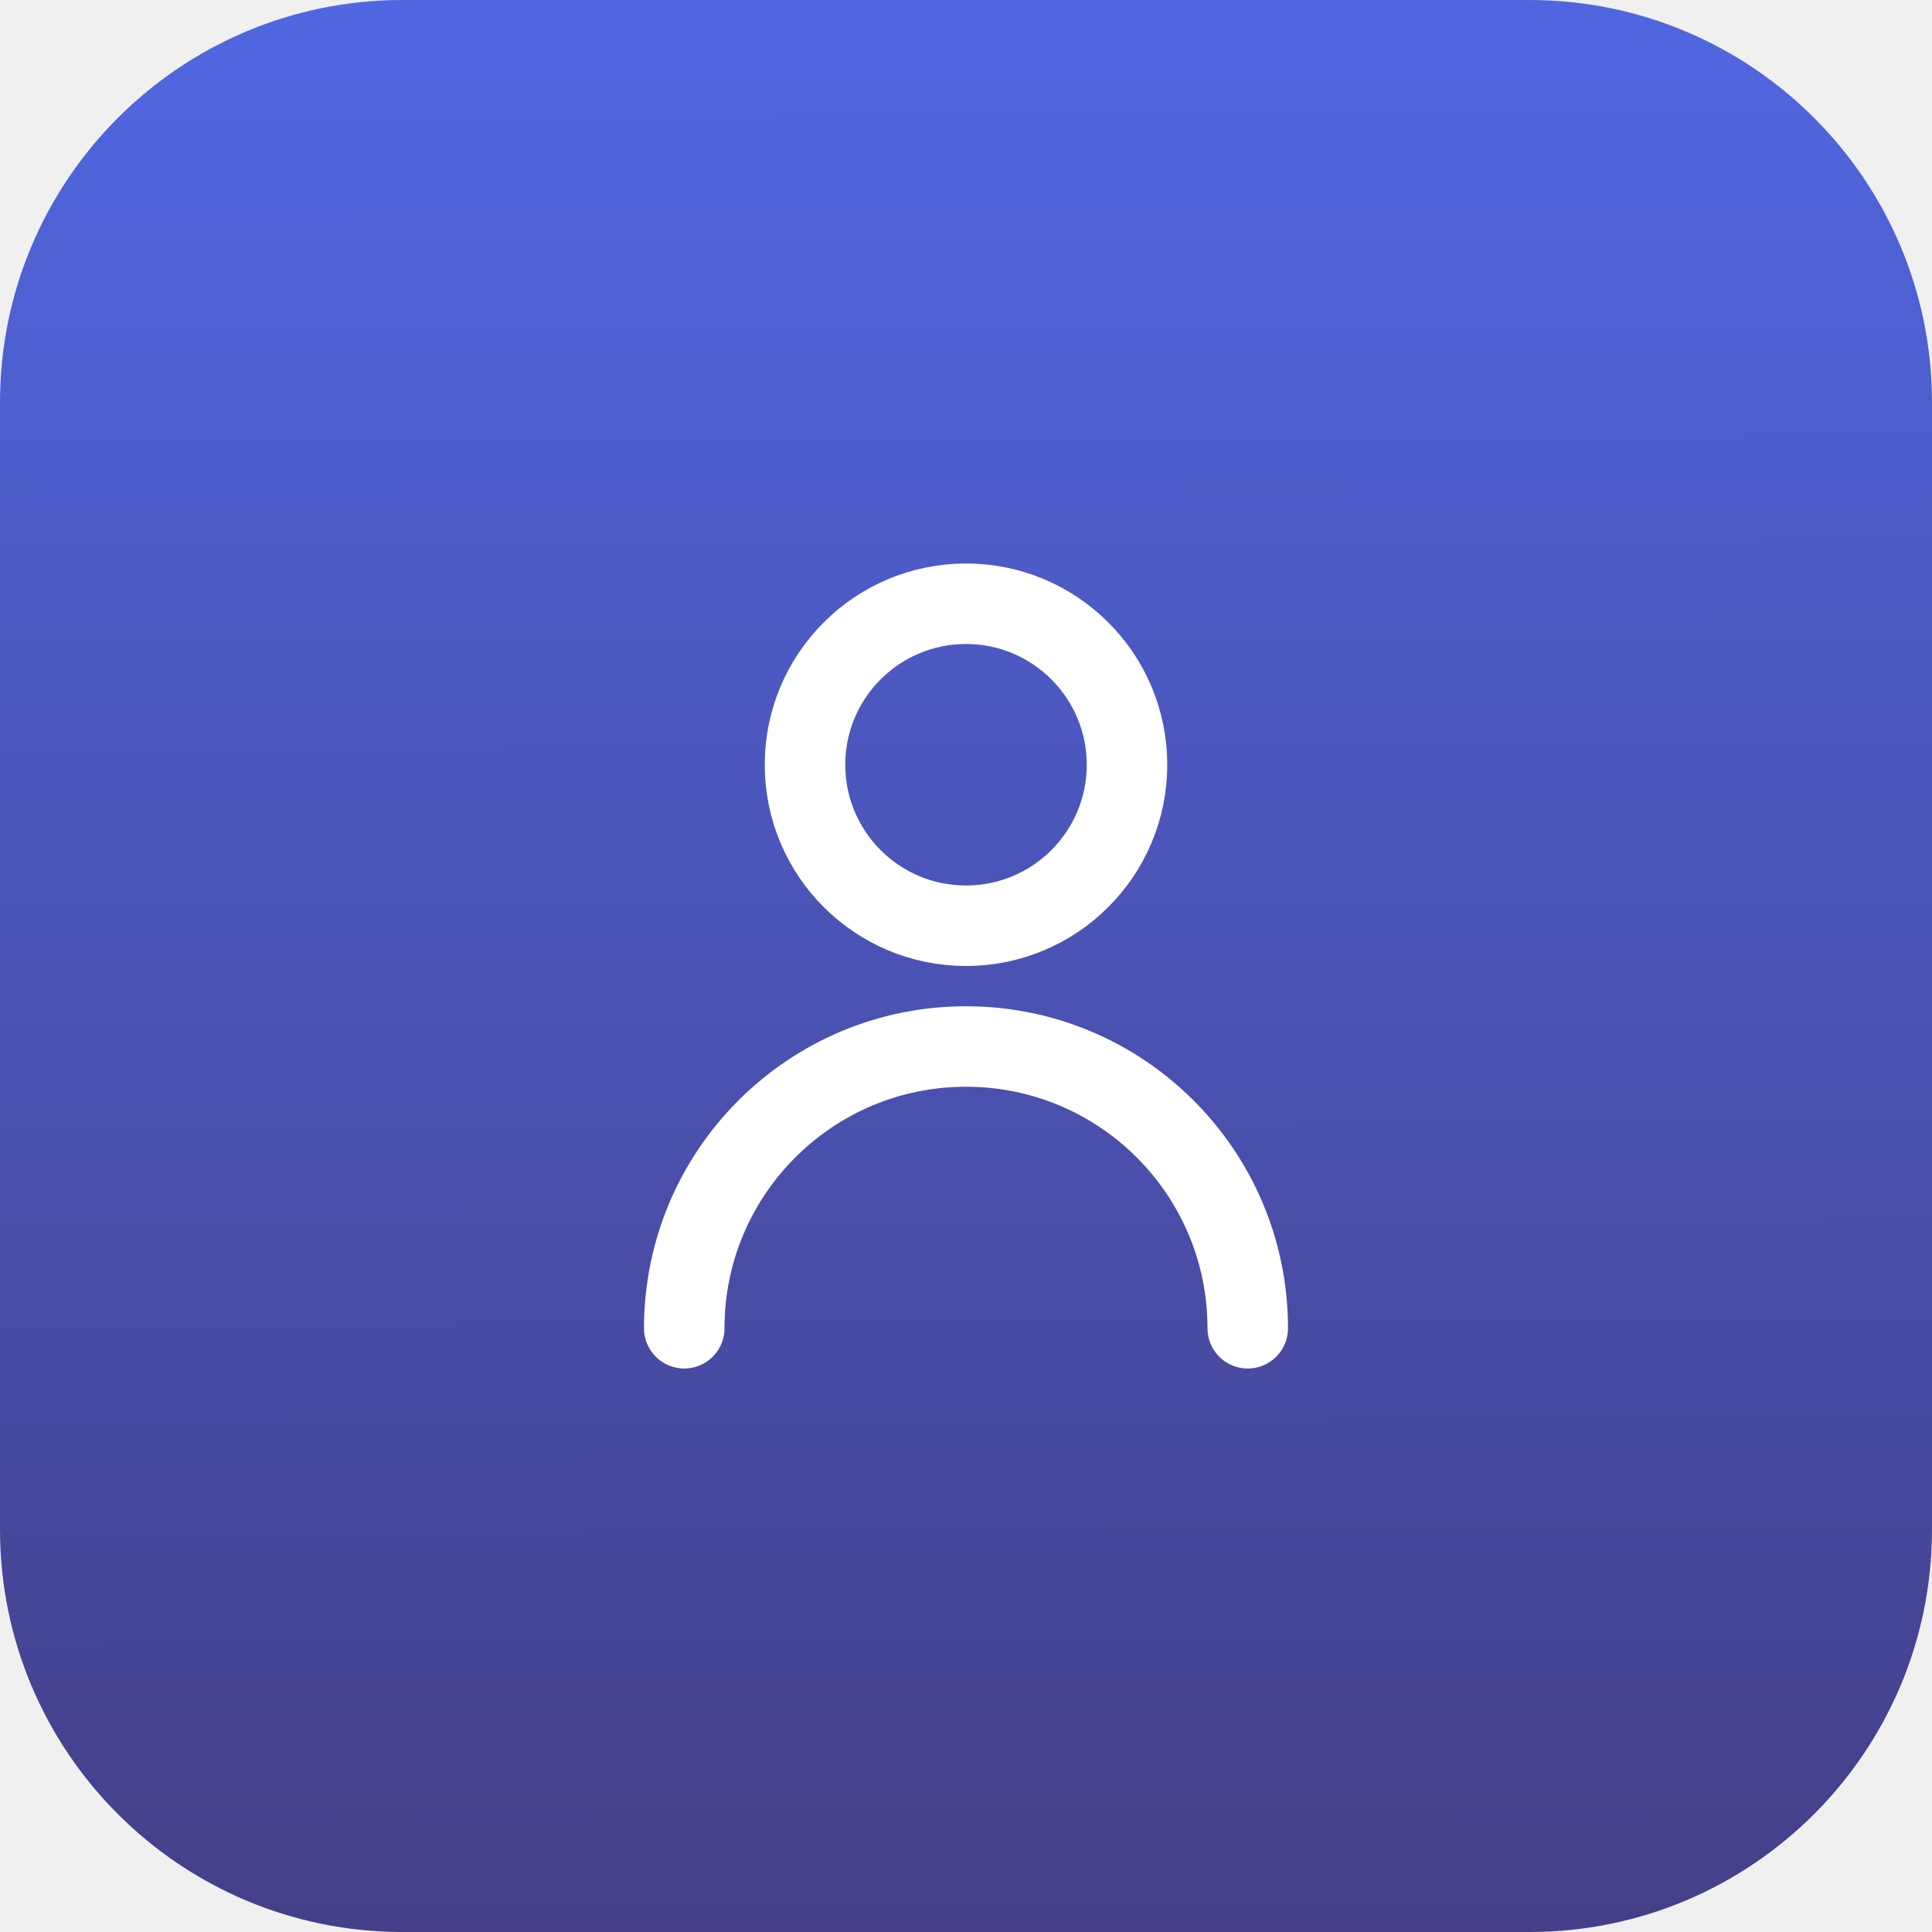
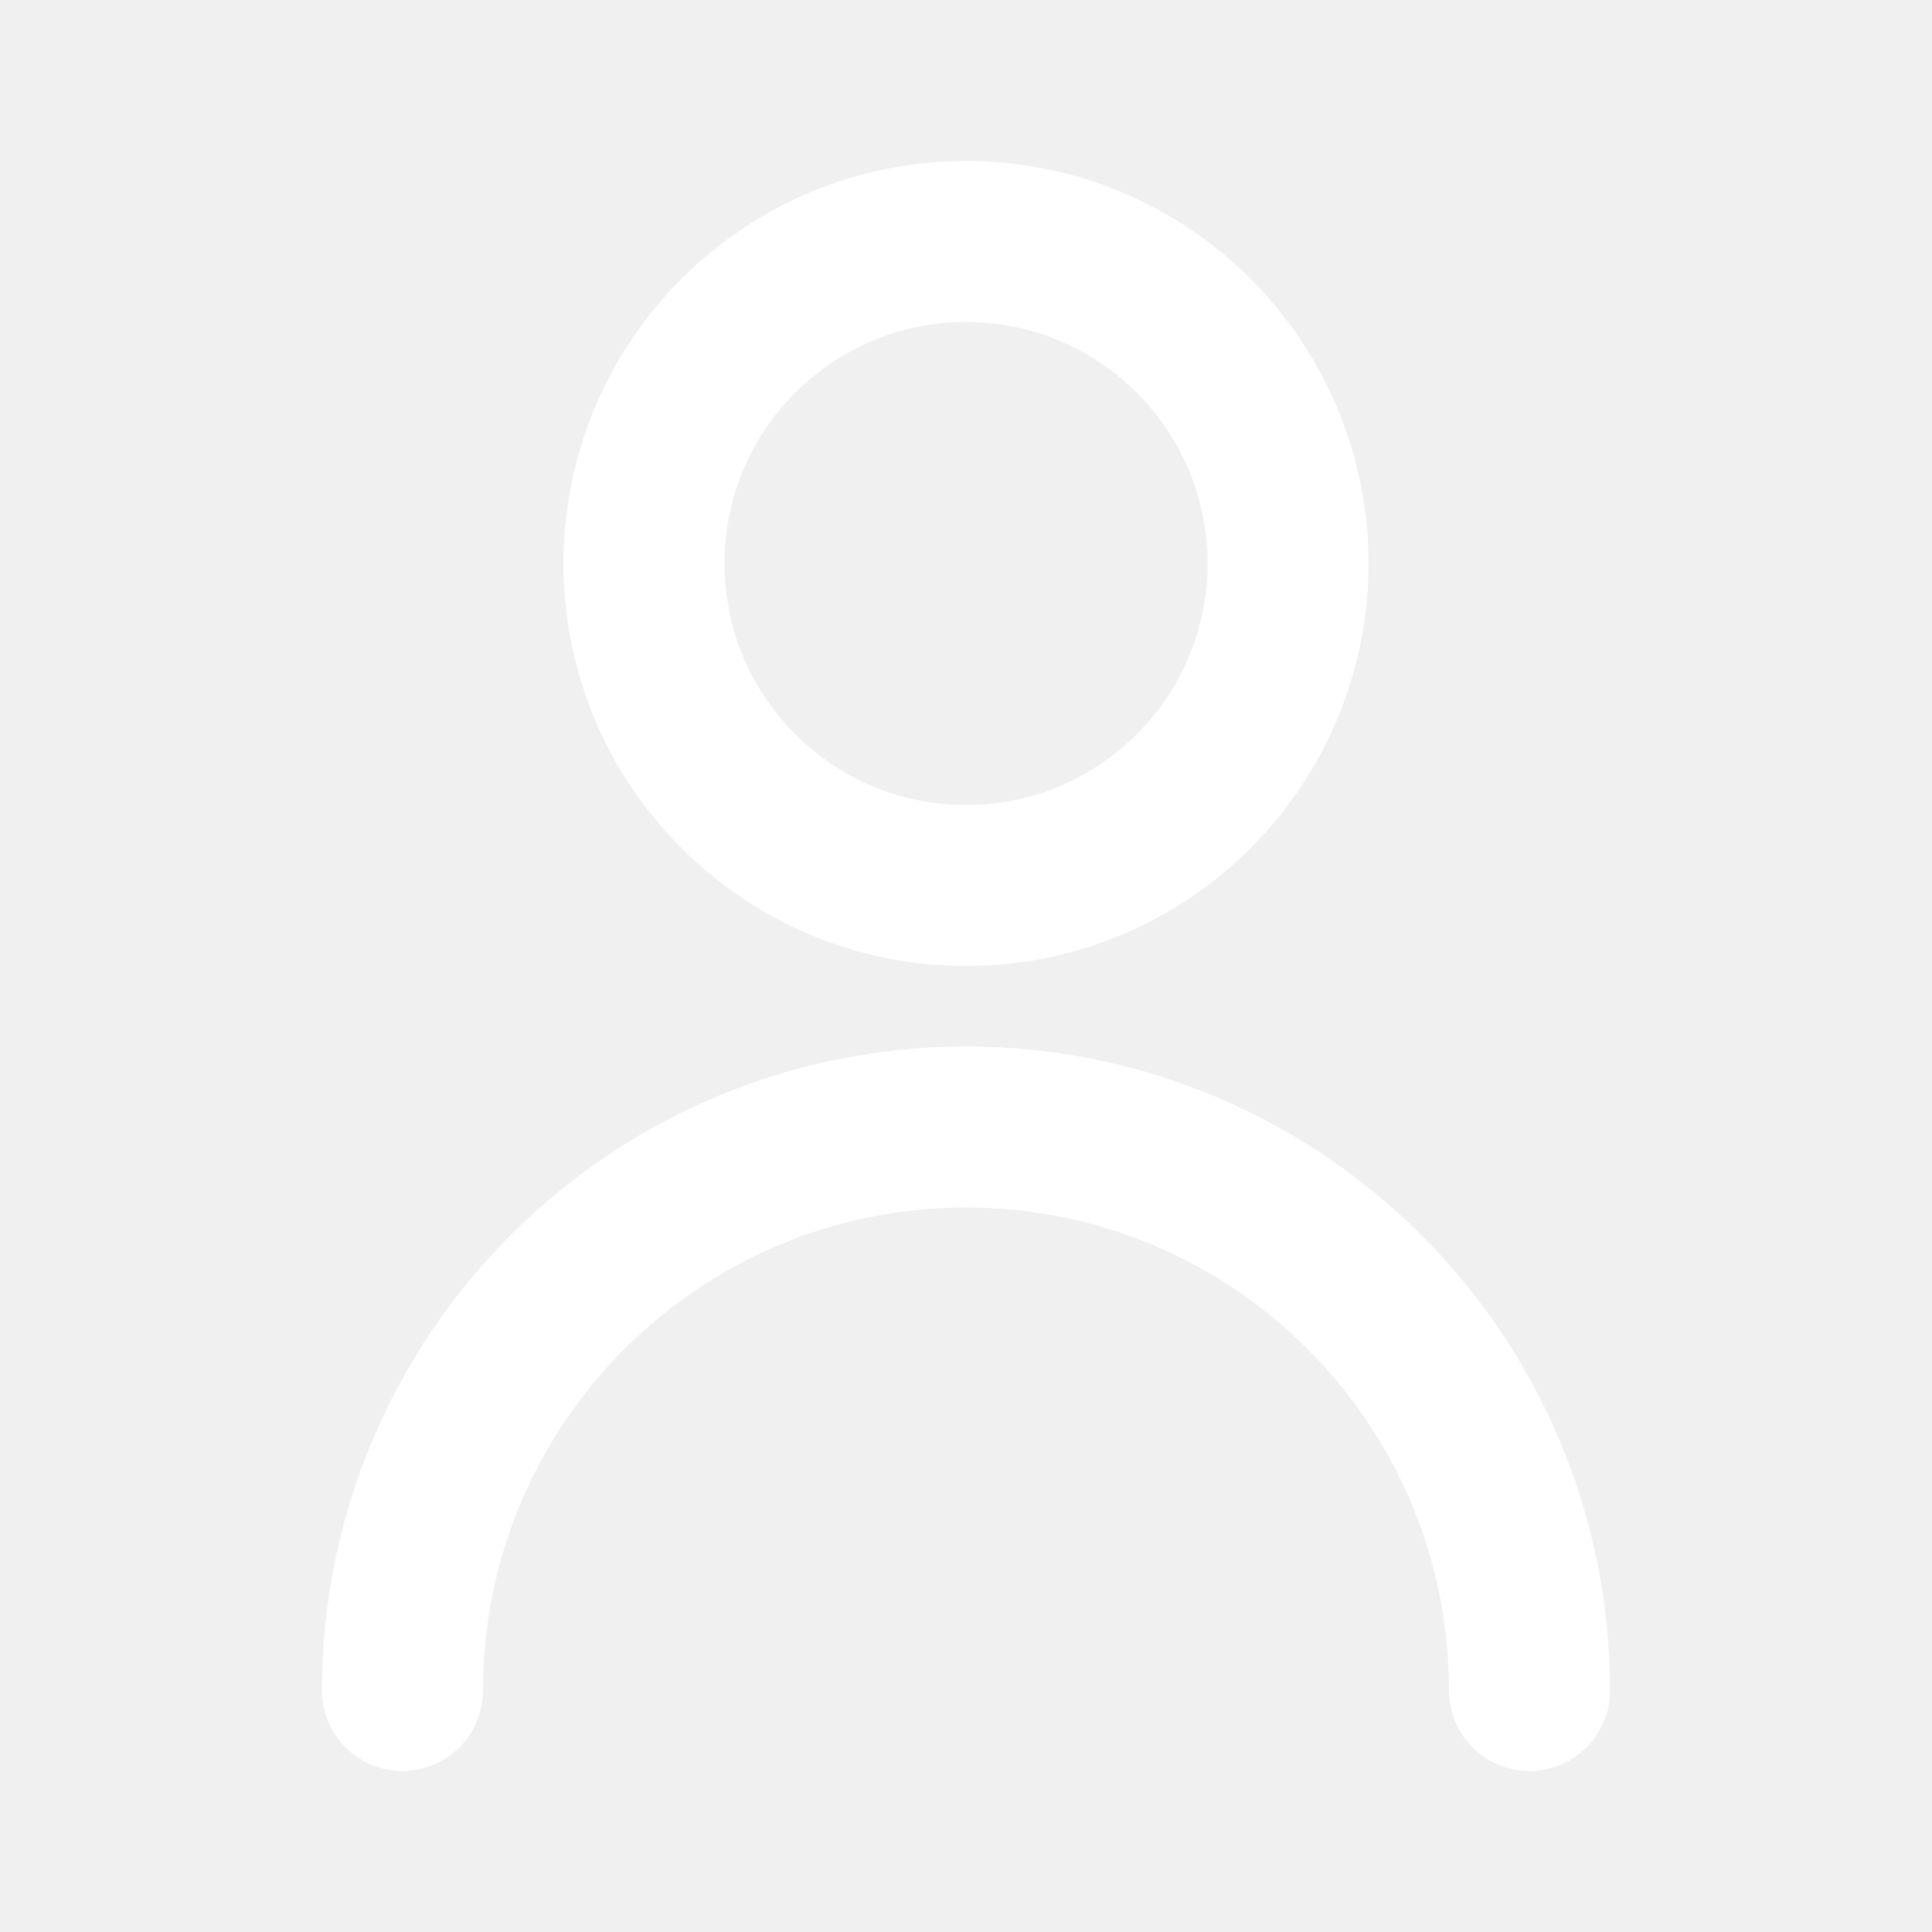
- <svg xmlns="http://www.w3.org/2000/svg" width="48" height="48" viewBox="0 0 48 48" fill="none">
-   <rect width="48" height="48" rx="10" fill="url(#paint0_linear_125_47)" />
-   <path d="M31 33C31 29.134 27.866 26 24 26C20.134 26 17 29.134 17 33M24 23C21.791 23 20 21.209 20 19C20 16.791 21.791 15 24 15C26.209 15 28 16.791 28 19C28 21.209 26.209 23 24 23Z" stroke="white" stroke-width="2" stroke-linecap="round" stroke-linejoin="round" />
-   <defs>
-     <linearGradient id="paint0_linear_125_47" x1="23.849" y1="-2.94" x2="24" y2="48" gradientUnits="userSpaceOnUse">
-       <stop stop-color="#5169E6" />
-       <stop offset="1" stop-color="#443F88" />
-     </linearGradient>
-   </defs>
+ <svg xmlns="http://www.w3.org/2000/svg" width="24" height="24" viewBox="0 0 24 24" fill="none">
+   <path d="M19 21C19 17.134 15.866 14 12 14C8.134 14 5 17.134 5 21M12 11C9.791 11 8 9.209 8 7C8 4.791 9.791 3 12 3C14.209 3 16 4.791 16 7C16 9.209 14.209 11 12 11Z" stroke="white" stroke-width="2" stroke-linecap="round" stroke-linejoin="round" />
</svg>
